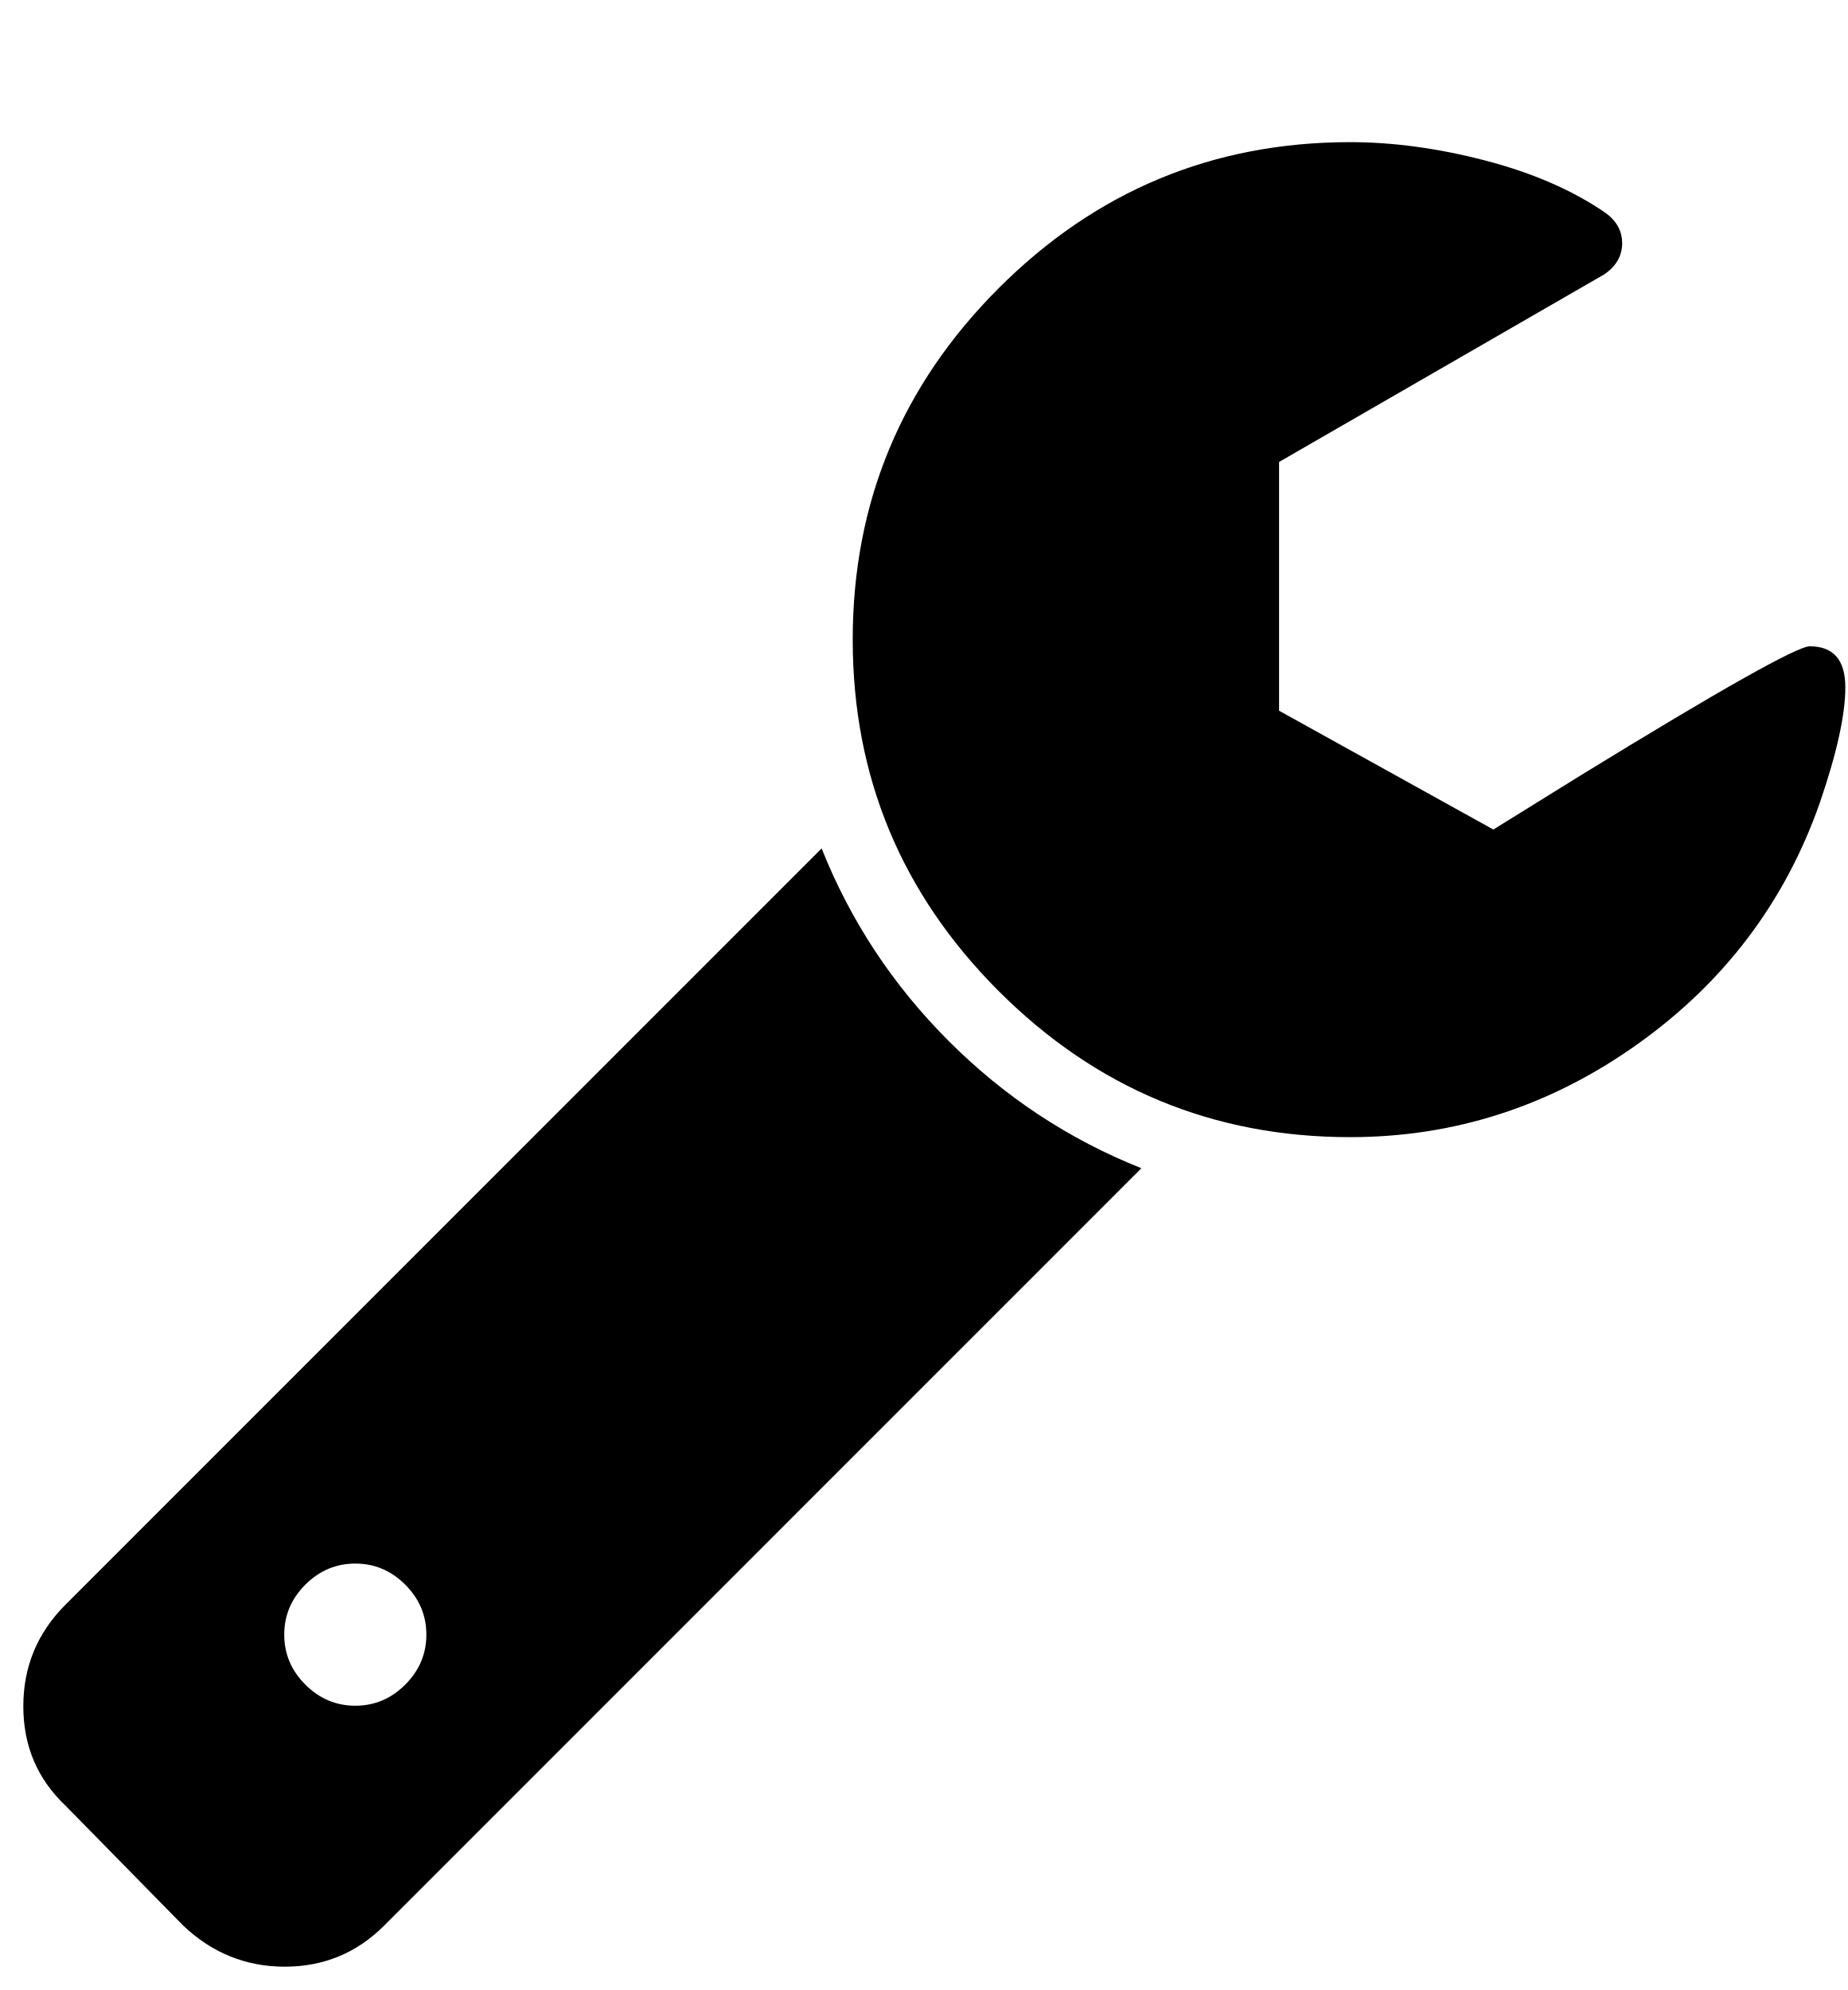
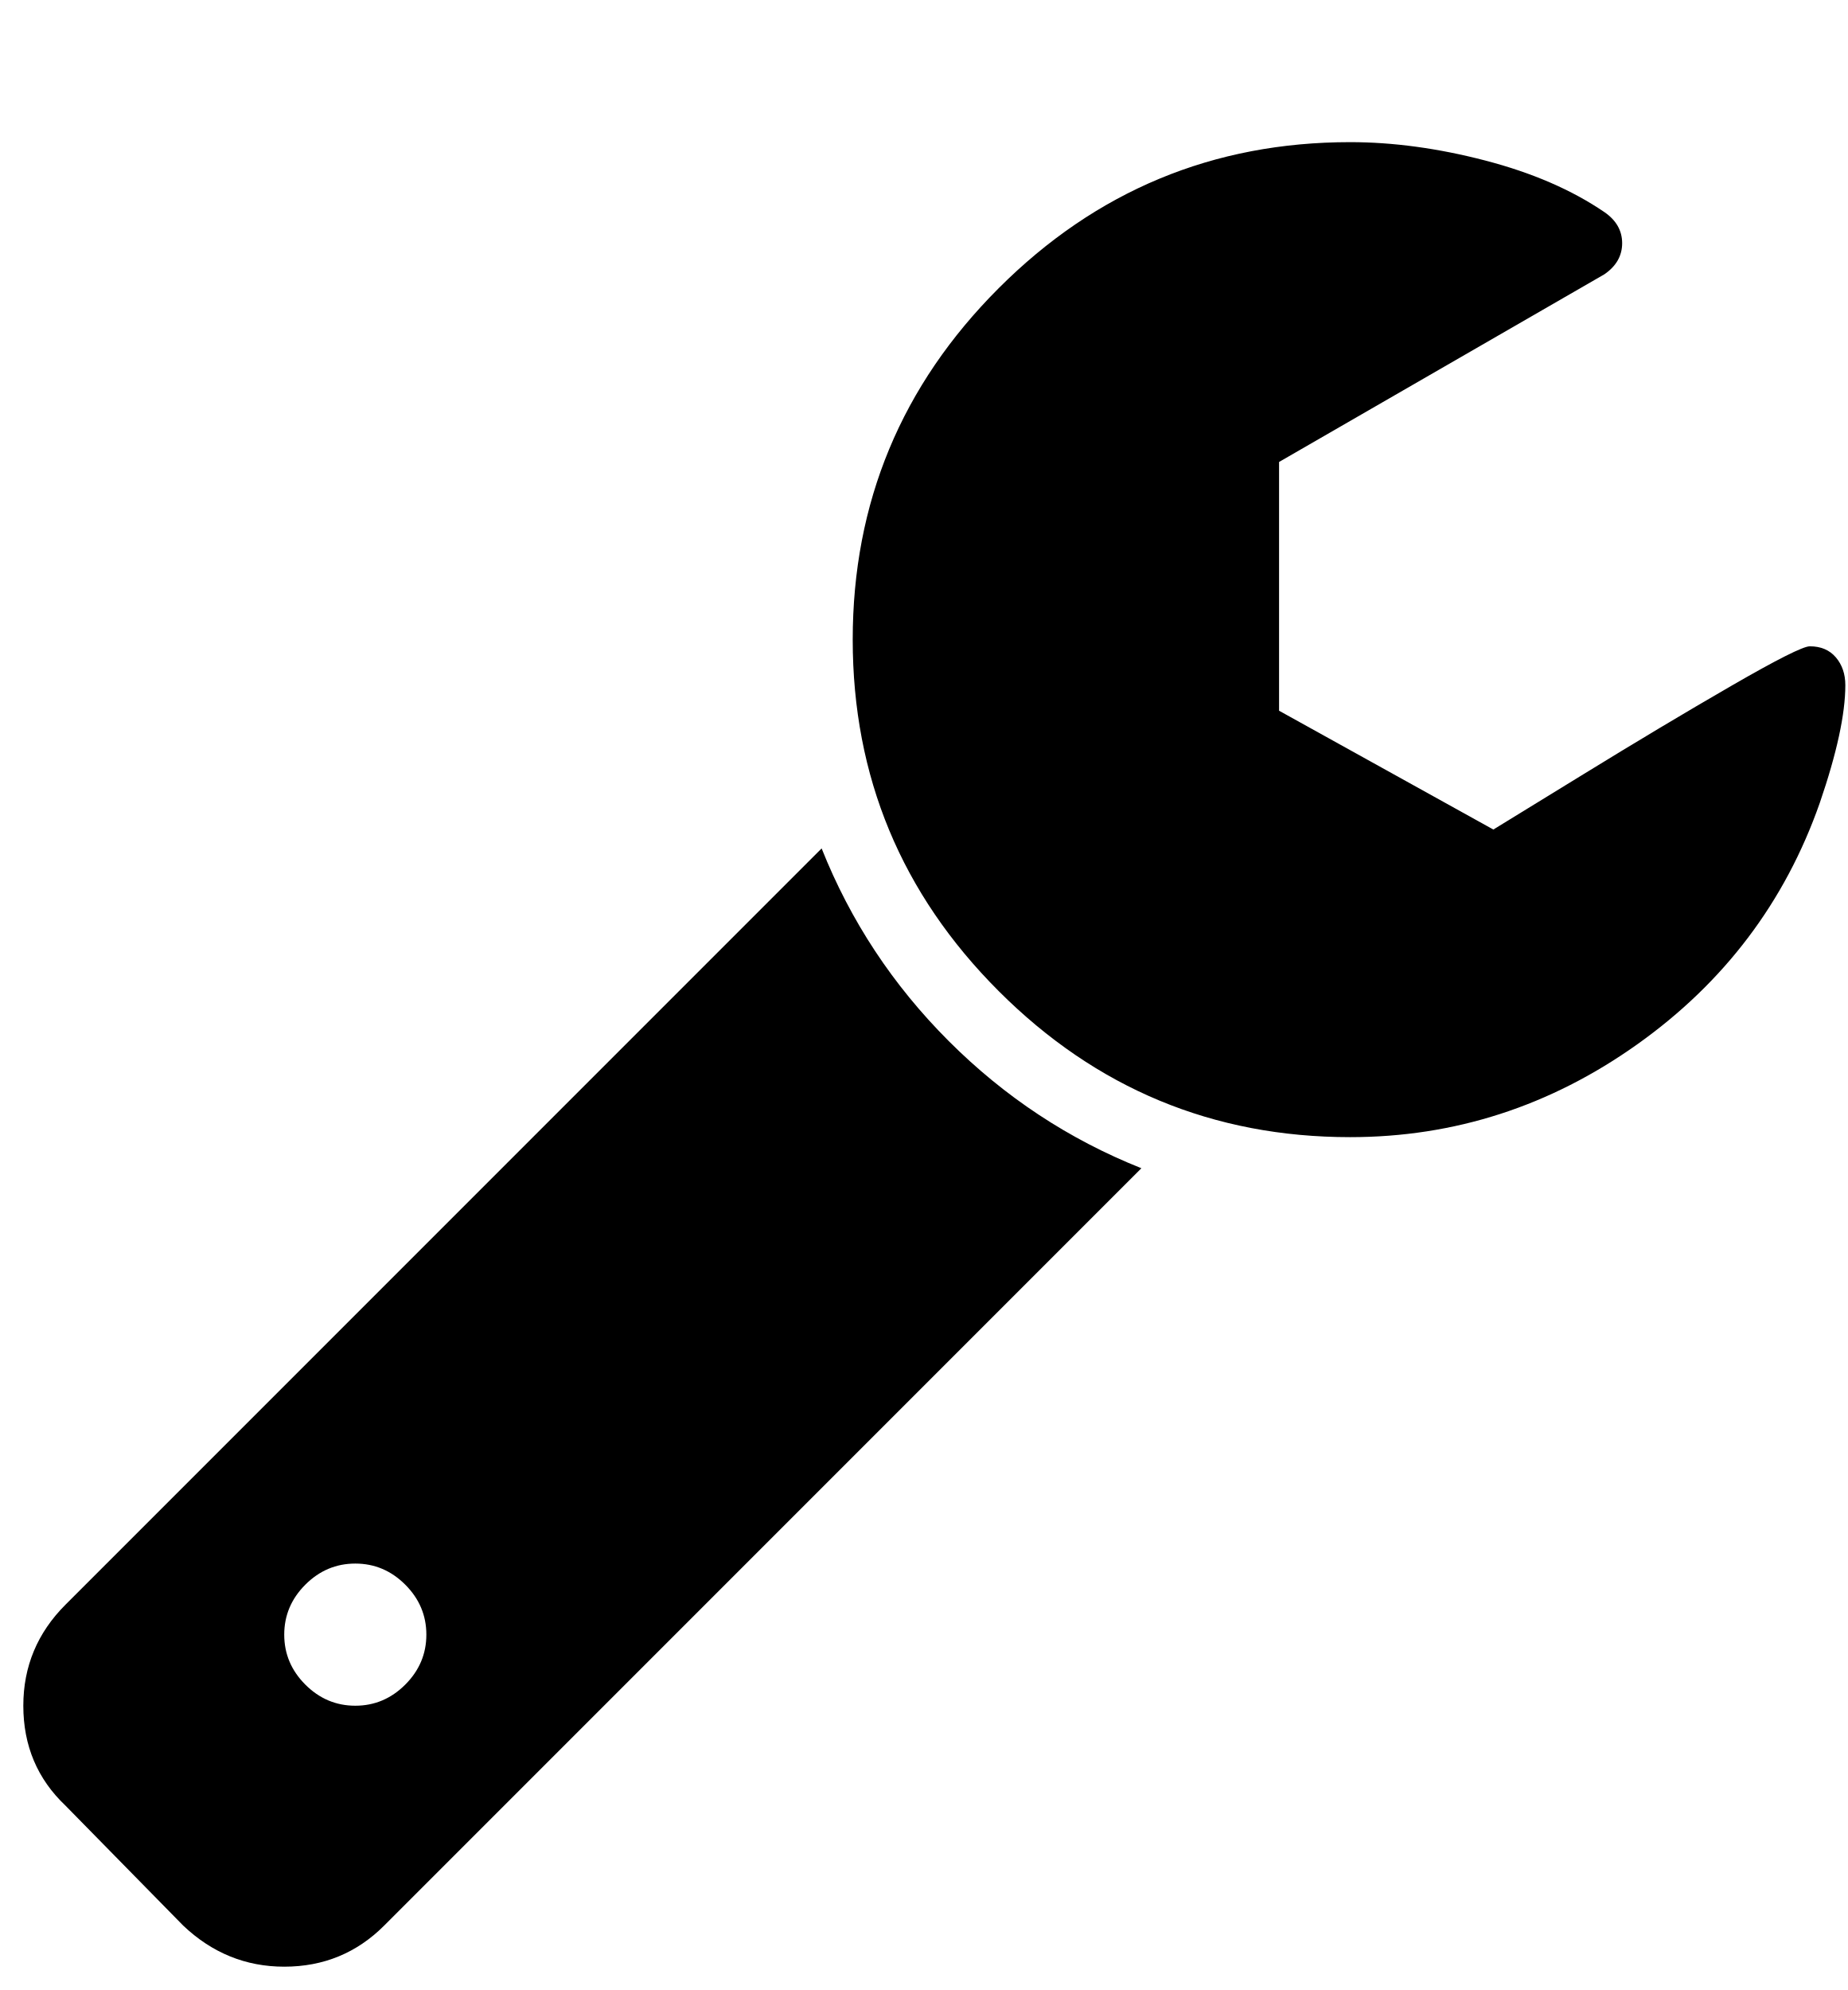
<svg xmlns="http://www.w3.org/2000/svg" height="1000px" width="928.571px">
  <g>
-     <path d="M11.719 857.422c0 -19.903 7.068 -36.923 21.205 -51.06c0 0 380.023 -380.023 380.023 -380.023c14.509 36.459 35.807 68.732 63.895 96.82c28.088 28.087 60.361 49.386 96.819 63.895c0 0 -380.58 380.58 -380.58 380.58c-13.765 13.765 -30.413 20.647 -49.945 20.647c-19.531 0 -36.551 -6.882 -51.06 -20.647c0 0 -59.152 -60.268 -59.152 -60.268c-14.137 -13.393 -21.205 -30.041 -21.205 -49.944c0 0 0 0 0 0m131.138 -35.993c0 9.672 3.535 18.043 10.603 25.111c7.069 7.069 15.439 10.603 25.112 10.603c9.672 0 18.043 -3.534 25.111 -10.603c7.069 -7.068 10.603 -15.439 10.603 -25.111c0 -9.673 -3.534 -18.043 -10.603 -25.112c-7.068 -7.068 -15.439 -10.603 -25.111 -10.603c-9.673 0 -18.043 3.535 -25.112 10.603c-7.068 7.069 -10.603 15.439 -10.603 25.112c0 0 0 0 0 0m285.715 -500c0 -68.825 24.46 -127.697 73.381 -176.619c48.922 -48.921 107.794 -73.381 176.619 -73.381c21.577 0 44.178 3.069 67.801 9.207c23.624 6.139 43.62 14.788 59.989 25.949c5.952 4.092 8.928 9.301 8.928 15.625c0 6.324 -2.976 11.533 -8.928 15.625c0 0 -163.505 94.308 -163.505 94.308c0 0 0 125 0 125c0 0 107.701 59.71 107.701 59.71c1.86 -1.116 16.555 -10.231 44.085 -27.344c70.313 -43.155 108.631 -64.732 114.955 -64.732c11.905 0 17.858 6.882 17.858 20.647c0 13.765 -4.279 33.11 -12.835 58.036c-17.485 49.851 -48.084 90.309 -91.797 121.373c-43.713 31.064 -91.797 46.596 -144.252 46.596c-68.825 0 -127.697 -24.461 -176.619 -73.382c-48.921 -48.921 -73.381 -107.794 -73.381 -176.618c0 0 0 0 0 0" />
+     <path d="M11.719 857.143c0 -19.717 7.068 -36.644 21.205 -50.781c0 0 380.023 -380.023 380.023 -380.023c14.509 36.459 35.807 68.732 63.895 96.82c28.088 28.087 60.361 49.386 96.819 63.895c0 0 -380.58 380.58 -380.58 380.58c-13.765 13.765 -30.506 20.647 -50.224 20.647c-19.345 0 -36.272 -6.882 -50.781 -20.647c0 0 -59.152 -60.268 -59.152 -60.268c-14.137 -13.393 -21.205 -30.134 -21.205 -50.223c0 0 0 0 0 0m131.138 -35.714c0 9.672 3.535 18.043 10.603 25.111c7.069 7.069 15.439 10.603 25.112 10.603c9.672 0 18.043 -3.534 25.111 -10.603c7.069 -7.068 10.603 -15.439 10.603 -25.111c0 -9.673 -3.534 -18.043 -10.603 -25.112c-7.068 -7.068 -15.439 -10.603 -25.111 -10.603c-9.673 0 -18.043 3.535 -25.112 10.603c-7.068 7.069 -10.603 15.439 -10.603 25.112c0 0 0 0 0 0m285.715 -500c0 -68.825 24.46 -127.697 73.381 -176.619c48.922 -48.921 107.794 -73.381 176.619 -73.381c21.577 0 44.178 3.069 67.801 9.207c23.624 6.139 43.62 14.788 59.989 25.949c5.952 4.092 8.928 9.301 8.928 15.625c0 6.324 -2.976 11.533 -8.928 15.625c0 0 -163.505 94.308 -163.505 94.308c0 0 0 125 0 125c0 0 107.701 59.71 107.701 59.71c1.86 -1.116 16.555 -10.138 44.085 -27.065c27.53 -16.927 52.734 -31.994 75.614 -45.201c22.879 -13.207 35.993 -19.81 39.341 -19.81c5.581 0 9.952 1.86 13.114 5.58c3.163 3.721 4.744 8.371 4.744 13.951c0 14.509 -4.279 34.226 -12.835 59.152c-17.485 49.851 -48.084 90.309 -91.797 121.373c-43.713 31.064 -91.797 46.596 -144.252 46.596c-68.825 0 -127.697 -24.461 -176.619 -73.382c-48.921 -48.921 -73.381 -107.794 -73.381 -176.618c0 0 0 0 0 0" />
  </g>
</svg>
